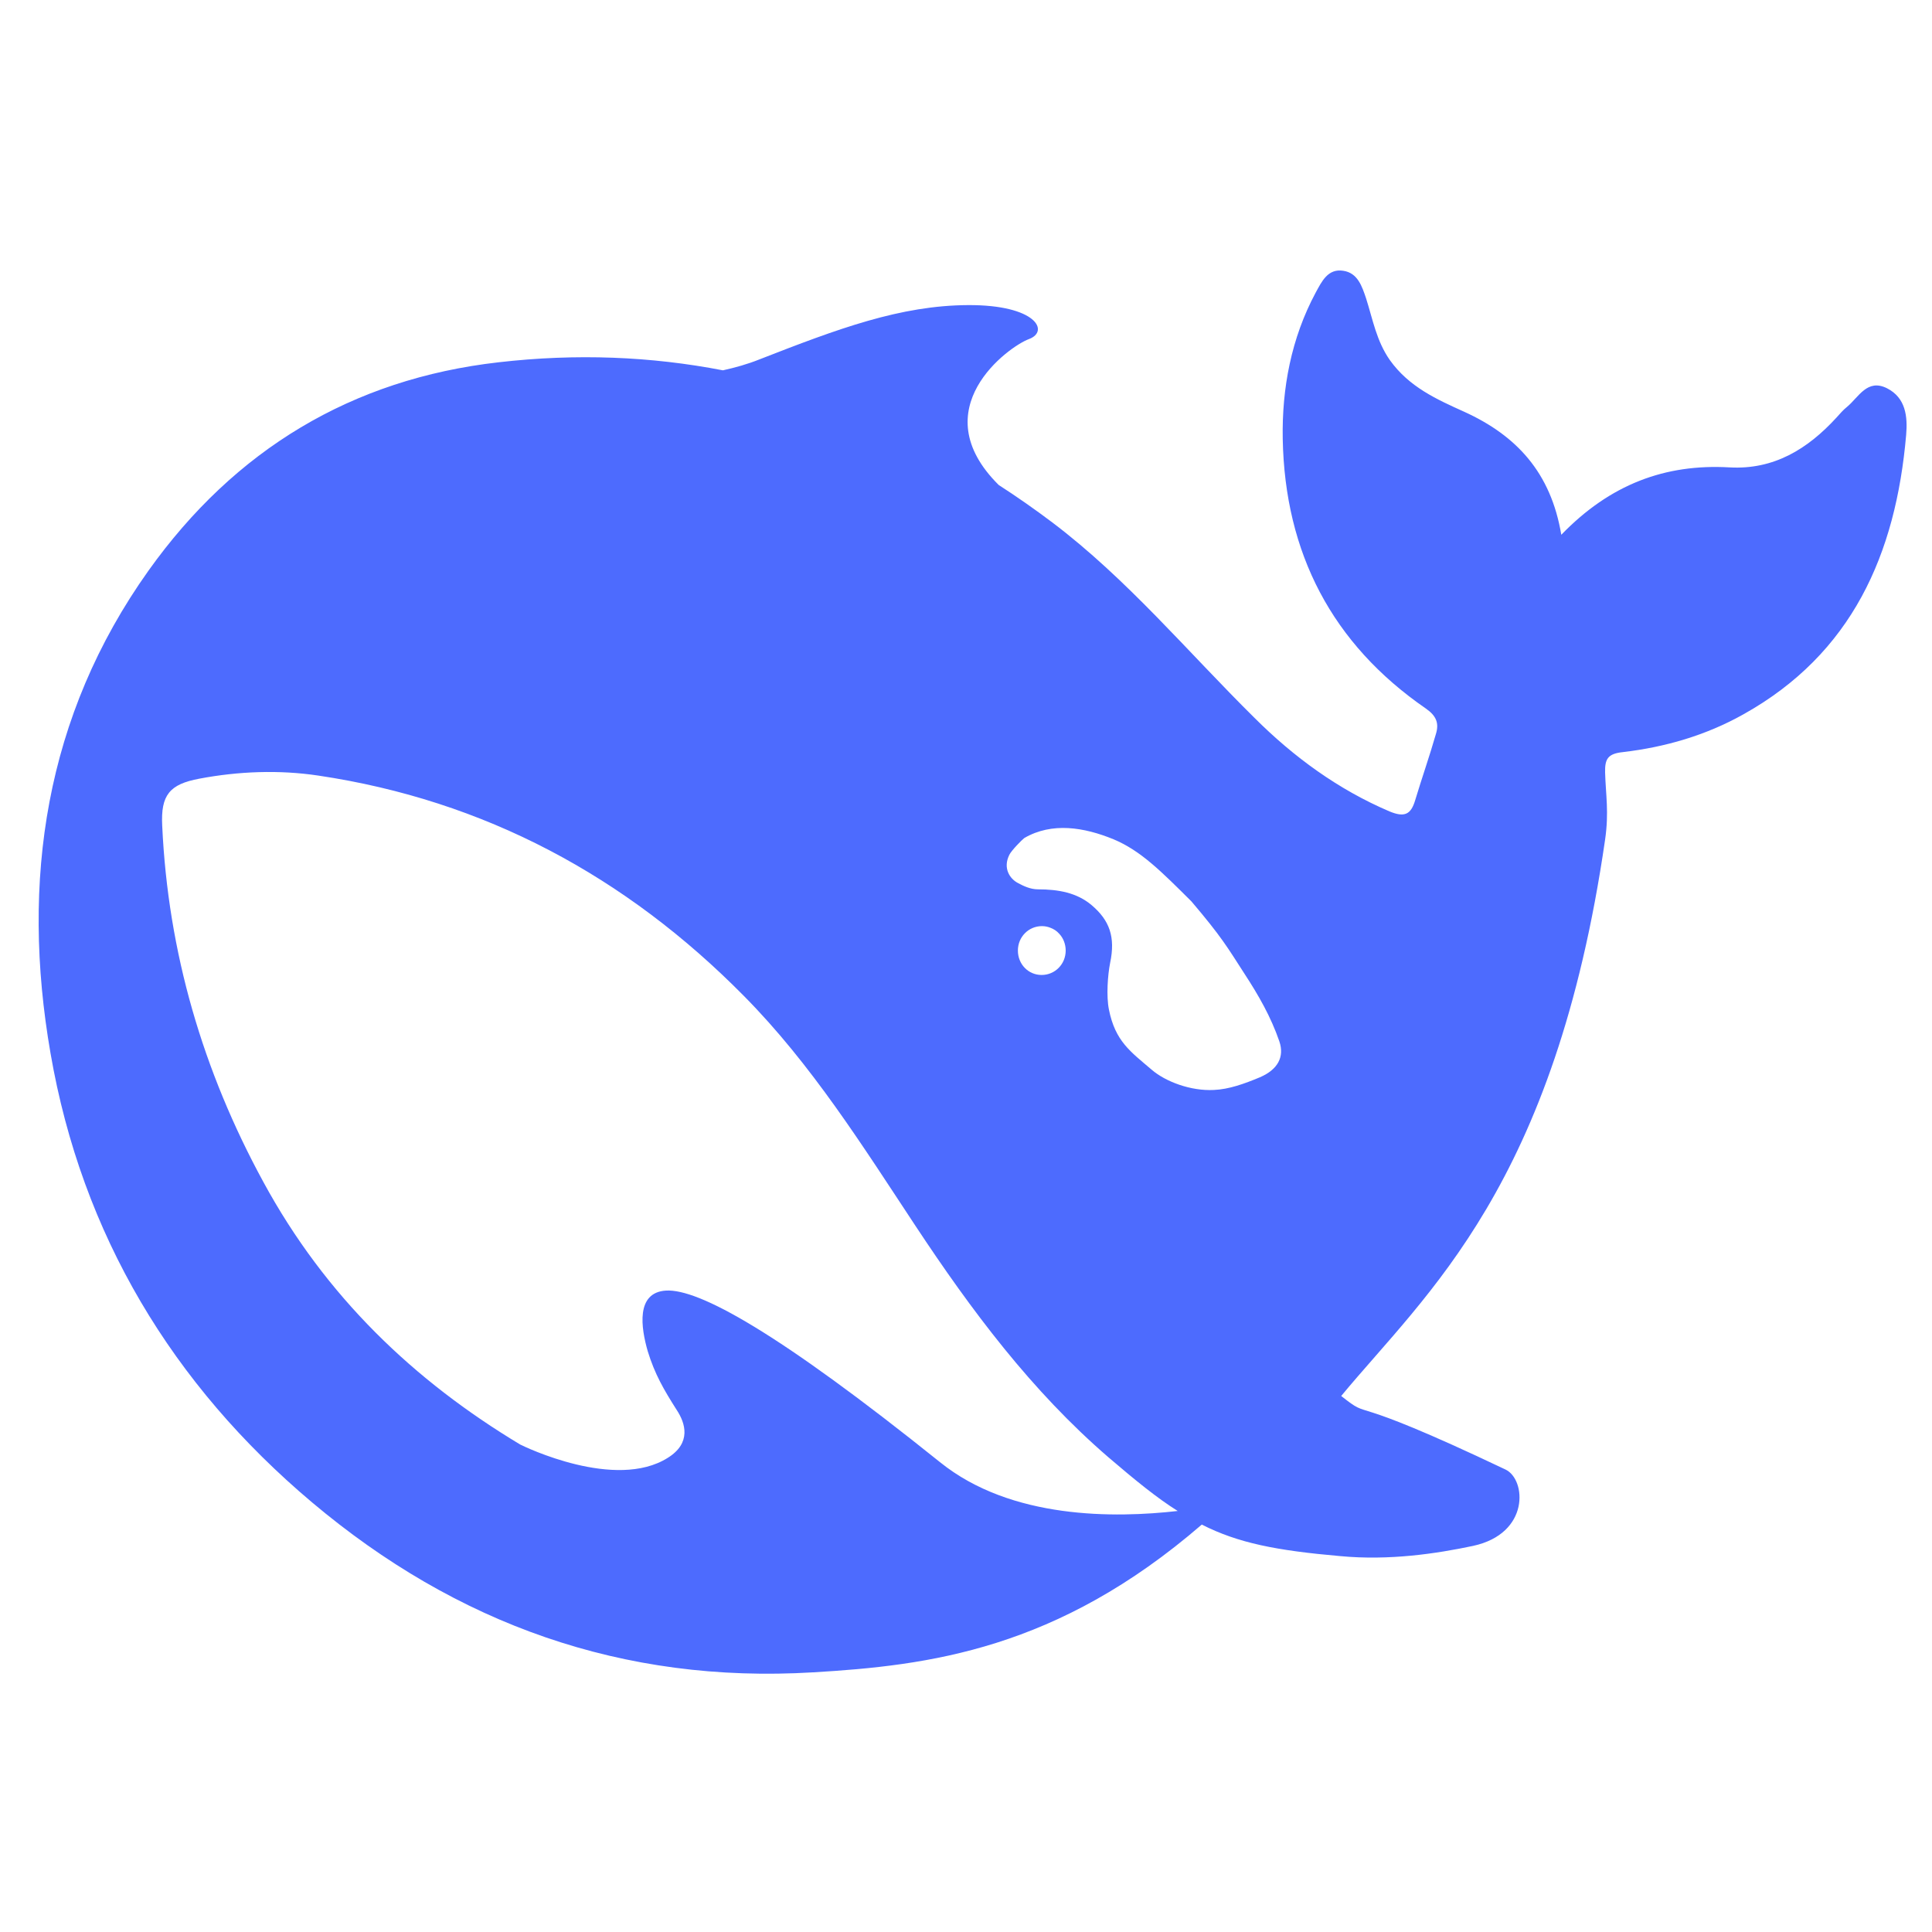
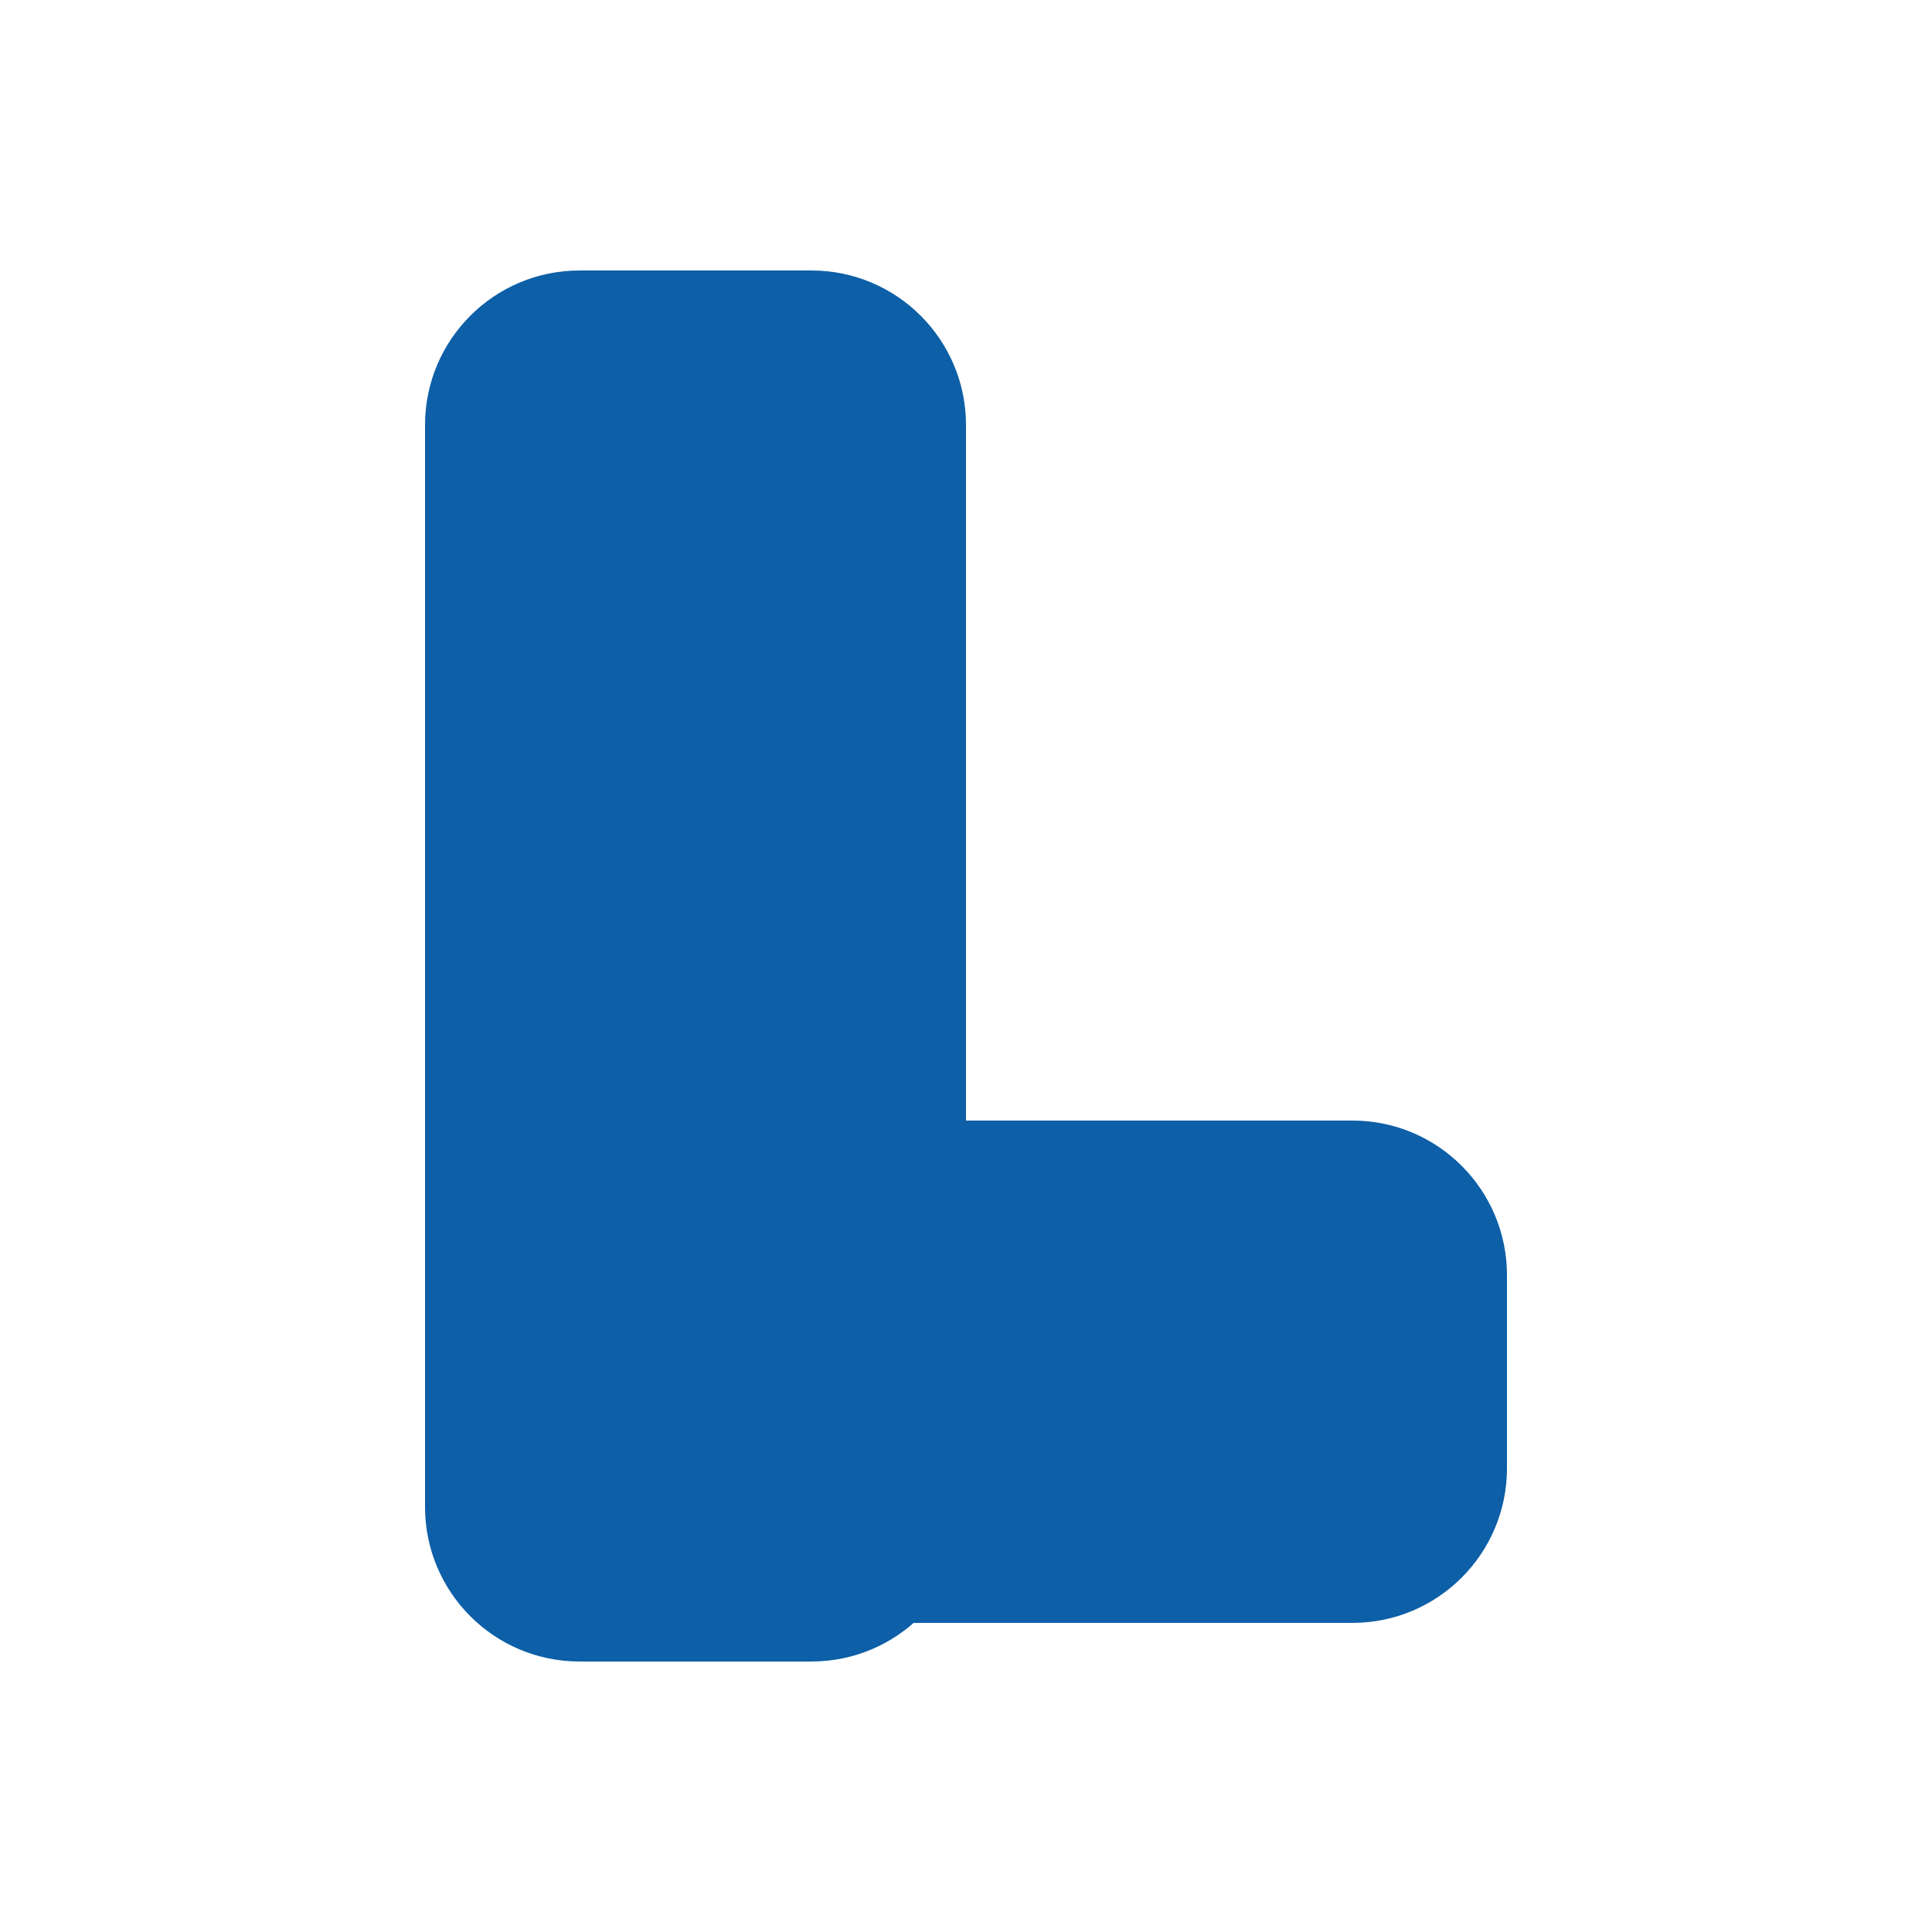
<svg xmlns="http://www.w3.org/2000/svg" width="50" height="50" viewBox="0 0 50 50" fill="none">
-   <path fill="#4D6BFE" d="M48.835 10.048C48.323 9.792 48.102 10.28 47.803 10.528C47.701 10.608 47.614 10.712 47.527 10.808C46.779 11.624 45.905 12.16 44.762 12.096C43.092 12 41.666 12.536 40.406 13.84C40.138 12.232 39.248 11.272 37.893 10.656C37.184 10.336 36.467 10.016 35.97 9.32C35.623 8.824 35.529 8.272 35.356 7.728C35.246 7.4 35.135 7.064 34.765 7.008C34.363 6.944 34.206 7.288 34.048 7.576C33.418 8.752 33.173 10.048 33.197 11.36C33.252 14.312 34.474 16.664 36.9 18.336C37.176 18.528 37.247 18.72 37.16 19C36.995 19.576 36.797 20.136 36.624 20.712C36.514 21.08 36.349 21.16 35.962 21C34.631 20.432 33.481 19.592 32.464 18.576C30.739 16.872 29.179 14.992 27.233 13.52C26.776 13.176 26.319 12.856 25.847 12.552C23.862 10.584 26.107 8.968 26.627 8.776C27.17 8.576 26.816 7.888 25.059 7.896C23.302 7.904 21.695 8.504 19.647 9.304C19.348 9.424 19.032 9.512 18.709 9.584C16.85 9.224 14.92 9.144 12.903 9.376C9.106 9.808 6.073 11.64 3.843 14.768C1.165 18.528 0.534 22.8 1.307 27.256C2.118 31.952 4.466 35.84 8.074 38.88C11.816 42.032 16.125 43.576 21.041 43.28C24.027 43.104 27.352 42.696 31.102 39.456C32.047 39.936 33.04 40.128 34.686 40.272C35.955 40.392 37.176 40.208 38.121 40.008C39.602 39.688 39.499 38.288 38.964 38.032C34.623 35.968 35.576 36.808 34.71 36.128C36.916 33.464 40.24 30.696 41.54 21.728C41.643 21.016 41.556 20.568 41.54 19.992C41.532 19.64 41.611 19.504 42.005 19.464C43.092 19.336 44.148 19.032 45.117 18.488C47.929 16.92 49.064 14.344 49.331 11.256C49.371 10.784 49.324 10.296 48.835 10.048ZM24.326 37.84C20.12 34.464 18.079 33.352 17.236 33.4C16.448 33.448 16.59 34.368 16.763 34.968C16.944 35.56 17.181 35.968 17.512 36.488C17.74 36.832 17.898 37.344 17.283 37.728C15.928 38.584 13.573 37.44 13.462 37.384C10.721 35.736 8.428 33.56 6.813 30.584C5.253 27.72 4.348 24.648 4.198 21.368C4.158 20.576 4.387 20.296 5.159 20.152C6.175 19.96 7.223 19.92 8.239 20.072C12.533 20.712 16.189 22.672 19.253 25.776C21.002 27.544 22.325 29.656 23.689 31.72C25.138 33.912 26.698 36 28.683 37.712C29.384 38.312 29.943 38.768 30.479 39.104C28.864 39.288 26.17 39.328 24.326 37.84ZM26.343 24.6C26.343 24.248 26.619 23.968 26.966 23.968C27.044 23.968 27.115 23.984 27.178 24.008C27.265 24.04 27.344 24.088 27.407 24.16C27.517 24.272 27.58 24.432 27.58 24.6C27.58 24.952 27.304 25.232 26.957 25.232C26.611 25.232 26.343 24.952 26.343 24.6ZM32.606 27.88C32.205 28.048 31.803 28.192 31.416 28.208C30.818 28.24 30.164 27.992 29.81 27.688C29.258 27.216 28.864 26.952 28.699 26.128C28.628 25.776 28.668 25.232 28.73 24.92C28.872 24.248 28.714 23.816 28.25 23.424C27.872 23.104 27.391 23.016 26.863 23.016C26.666 23.016 26.485 22.928 26.351 22.856C26.13 22.744 25.949 22.464 26.123 22.12C26.178 22.008 26.446 21.736 26.509 21.688C27.226 21.272 28.053 21.408 28.817 21.72C29.526 22.016 30.061 22.56 30.834 23.328C31.622 24.256 31.763 24.512 32.212 25.208C32.567 25.752 32.89 26.312 33.11 26.952C33.245 27.352 33.071 27.68 32.606 27.88Z" />
+   <path fill="#0D5FA7" d="M15 7h6a4 4 0 0 1 4 4v28a4 4 0 0 1-4 4h-6a4 4 0 0 1-4-4V11a4 4 0 0 1 4-4z" />
+   <path fill="#0D5FA7" d="M15 29h20a4 4 0 0 1 4 4v5a4 4 0 0 1-4 4H15a4 4 0 0 1-4-4v-5a4 4 0 0 1 4-4z" />
</svg>
